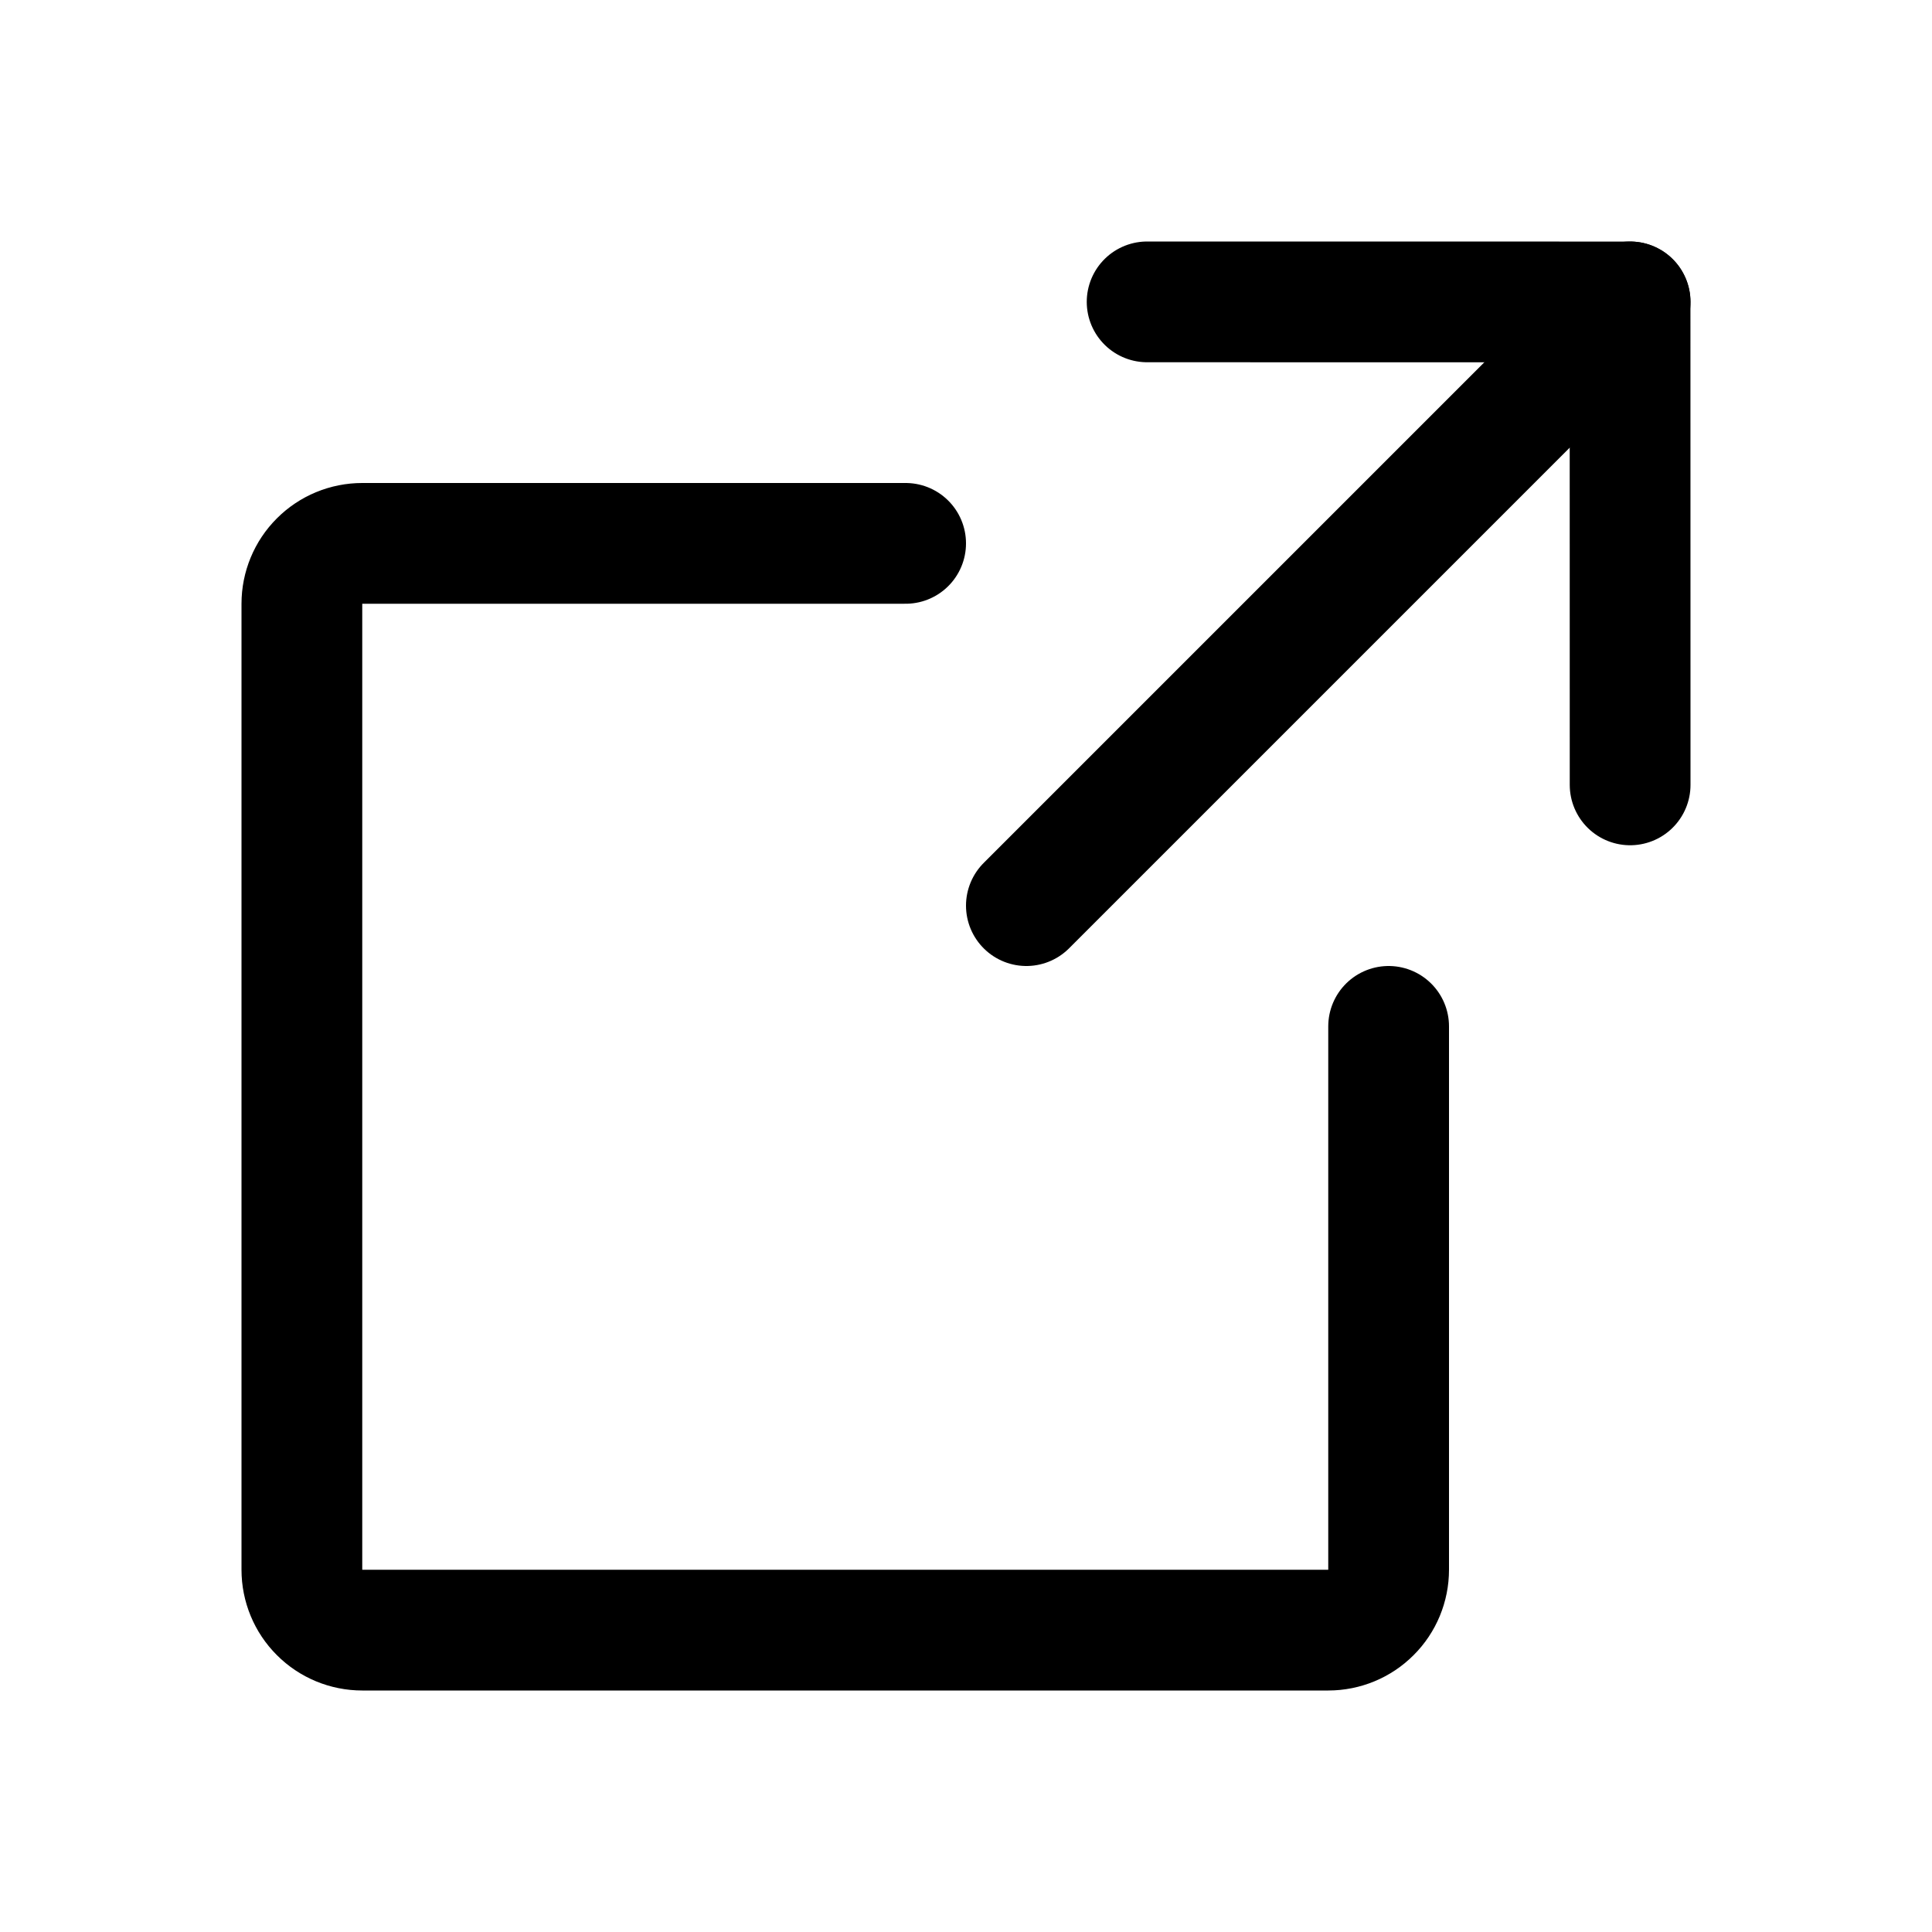
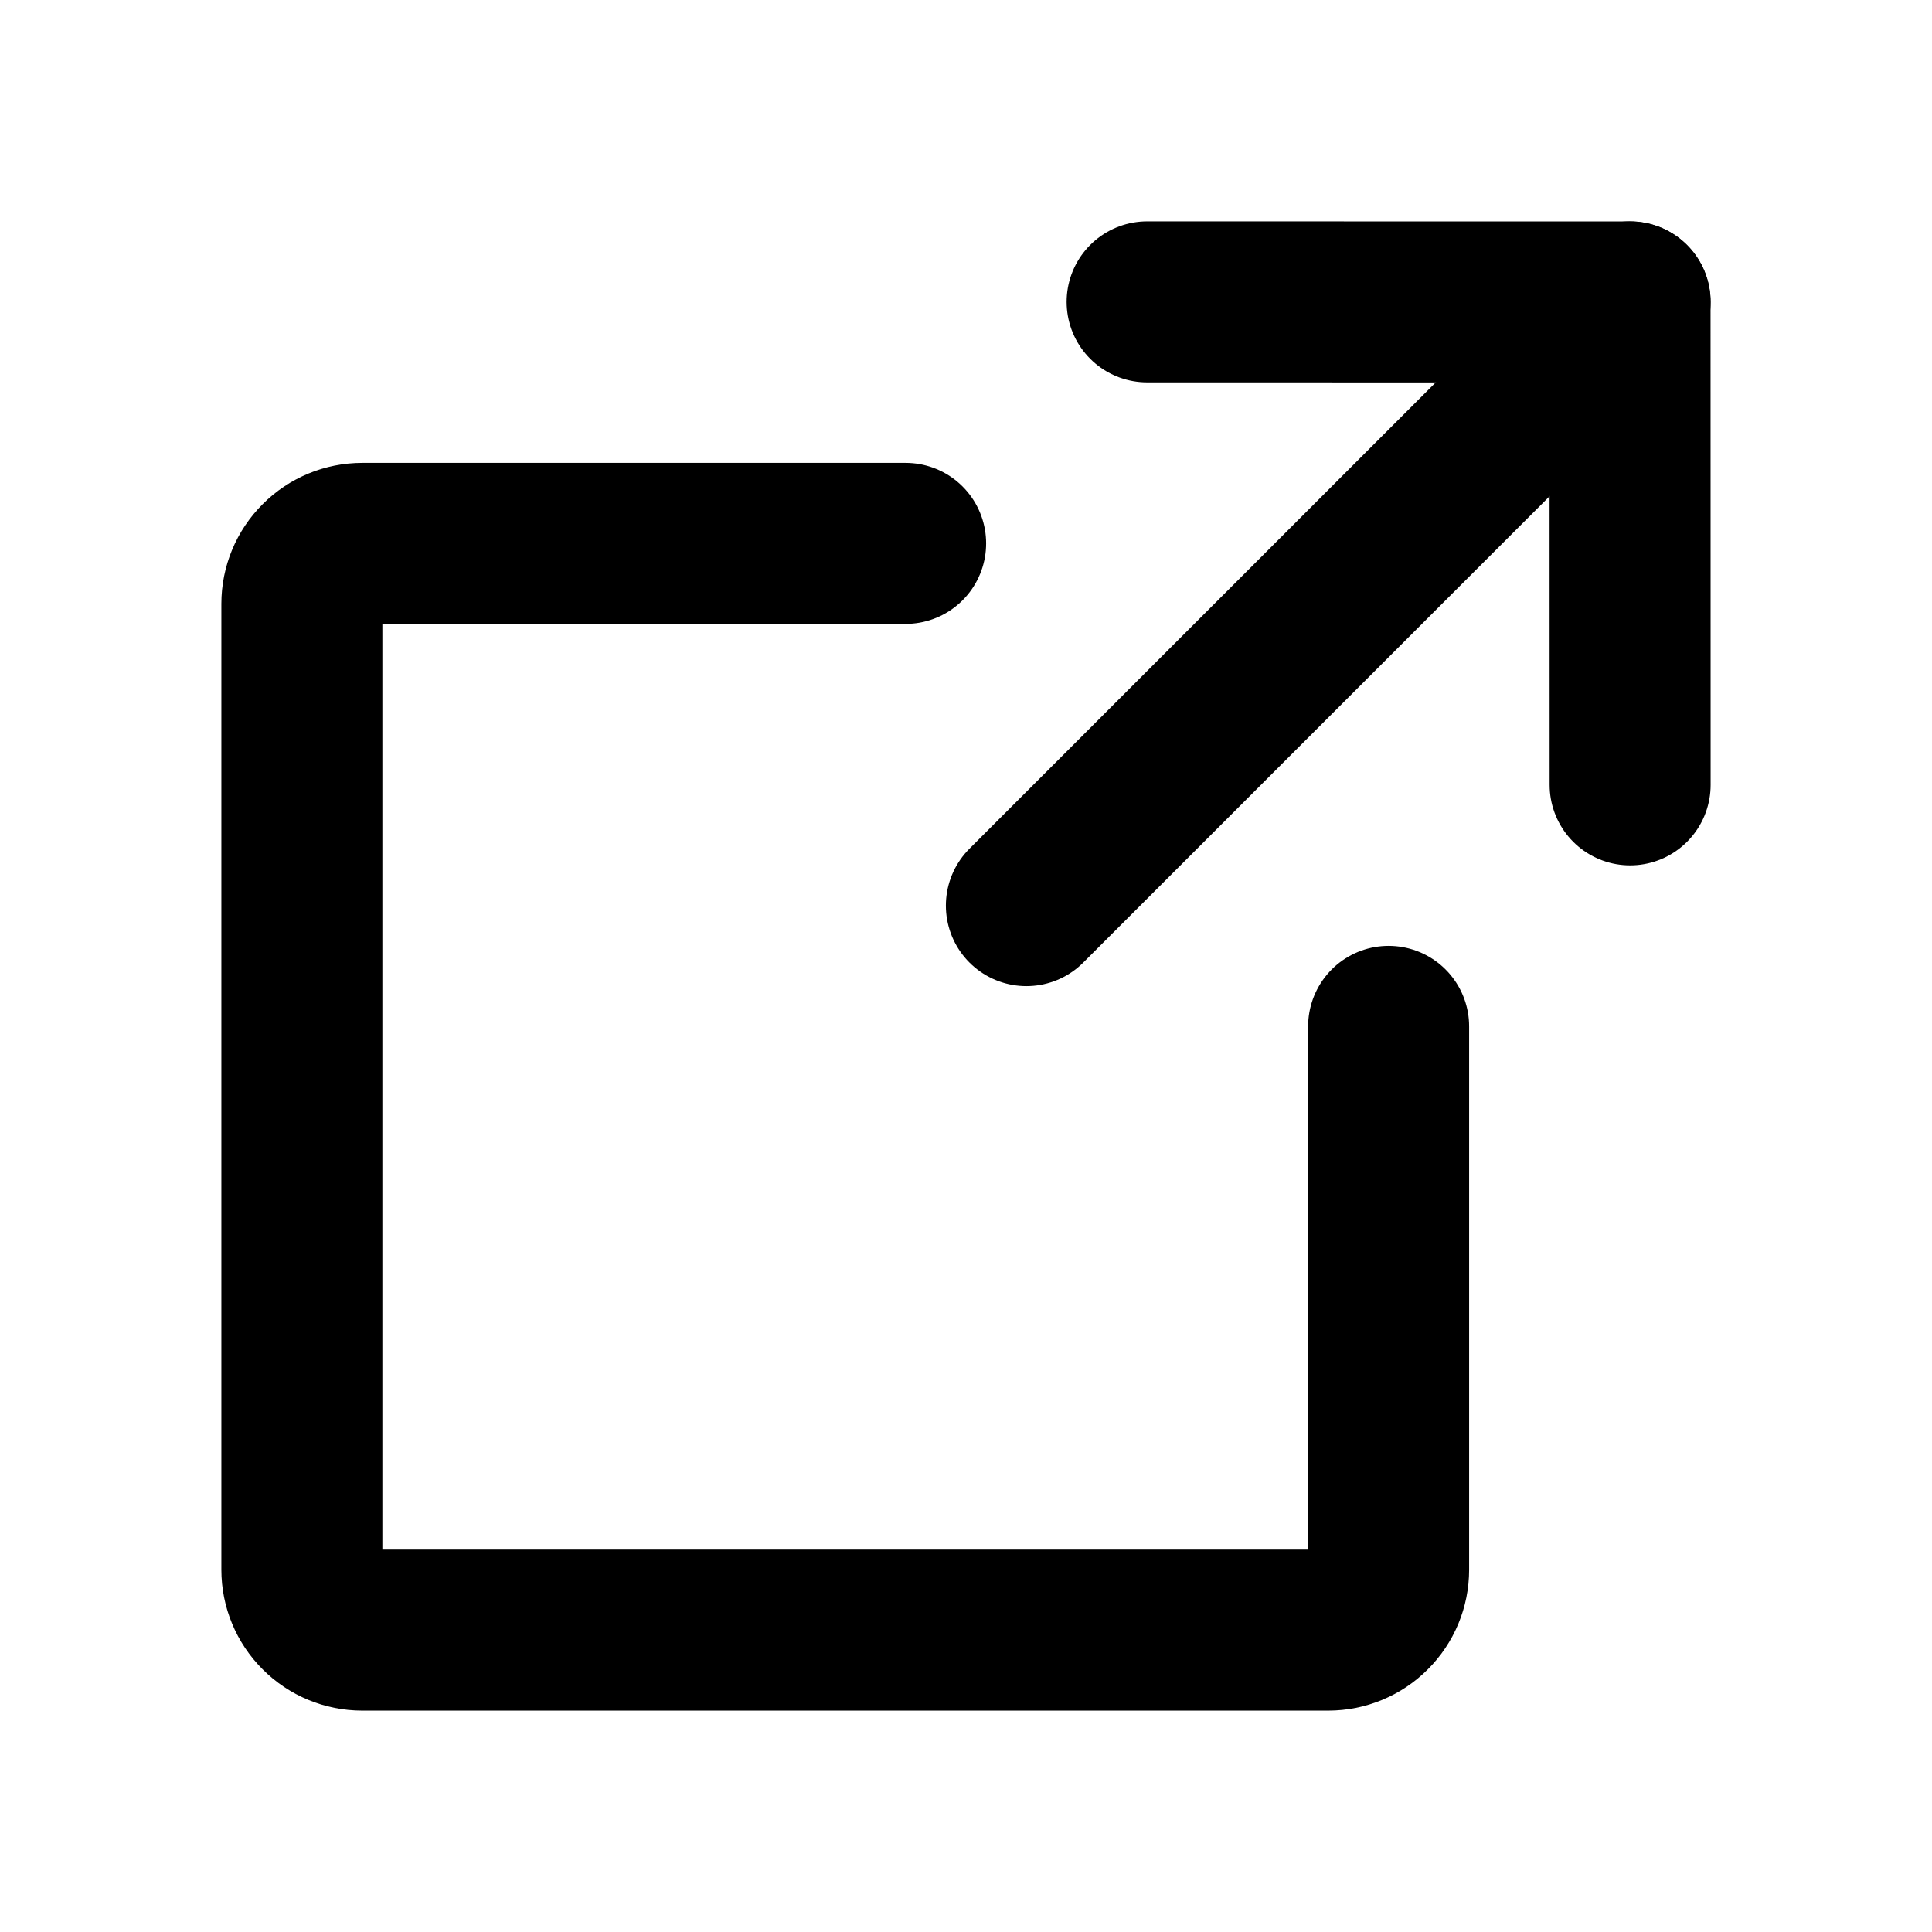
- <svg xmlns="http://www.w3.org/2000/svg" width="32" height="32" viewBox="0 0 32 32" fill="none">
-   <path d="M27 13L26.999 5.001L19 5" stroke="black" stroke-width="2" stroke-linecap="round" stroke-linejoin="round" />
-   <path d="M17 15L27 5" stroke="black" stroke-width="2" stroke-linecap="round" stroke-linejoin="round" />
-   <path d="M23 17V26C23 26.265 22.895 26.52 22.707 26.707C22.52 26.895 22.265 27 22 27H6C5.735 27 5.48 26.895 5.293 26.707C5.105 26.52 5 26.265 5 26V10C5 9.735 5.105 9.48 5.293 9.293C5.48 9.105 5.735 9 6 9H15" stroke="black" stroke-width="2" stroke-linecap="round" stroke-linejoin="round" />
+ <svg xmlns="http://www.w3.org/2000/svg" width="24" height="24" viewBox="0 0 24 24" fill="none">
+   <path d="M20.25 9.75L20.249 3.751L14.25 3.75" stroke="black" stroke-width="2" stroke-linecap="round" stroke-linejoin="round" />
+   <path d="M12.75 11.25L20.25 3.75" stroke="currentColor" stroke-width="2" stroke-linecap="round" stroke-linejoin="round" />
+   <path d="M17.25 12.75V19.5C17.25 19.699 17.171 19.89 17.03 20.03C16.89 20.171 16.699 20.25 16.5 20.25H4.5C4.301 20.25 4.11 20.171 3.97 20.03C3.829 19.89 3.75 19.699 3.75 19.5V7.5C3.75 7.301 3.829 7.11 3.97 6.97C4.11 6.829 4.301 6.75 4.5 6.75H11.25" stroke="currentColor" stroke-width="2" stroke-linecap="round" stroke-linejoin="round" />
</svg>
